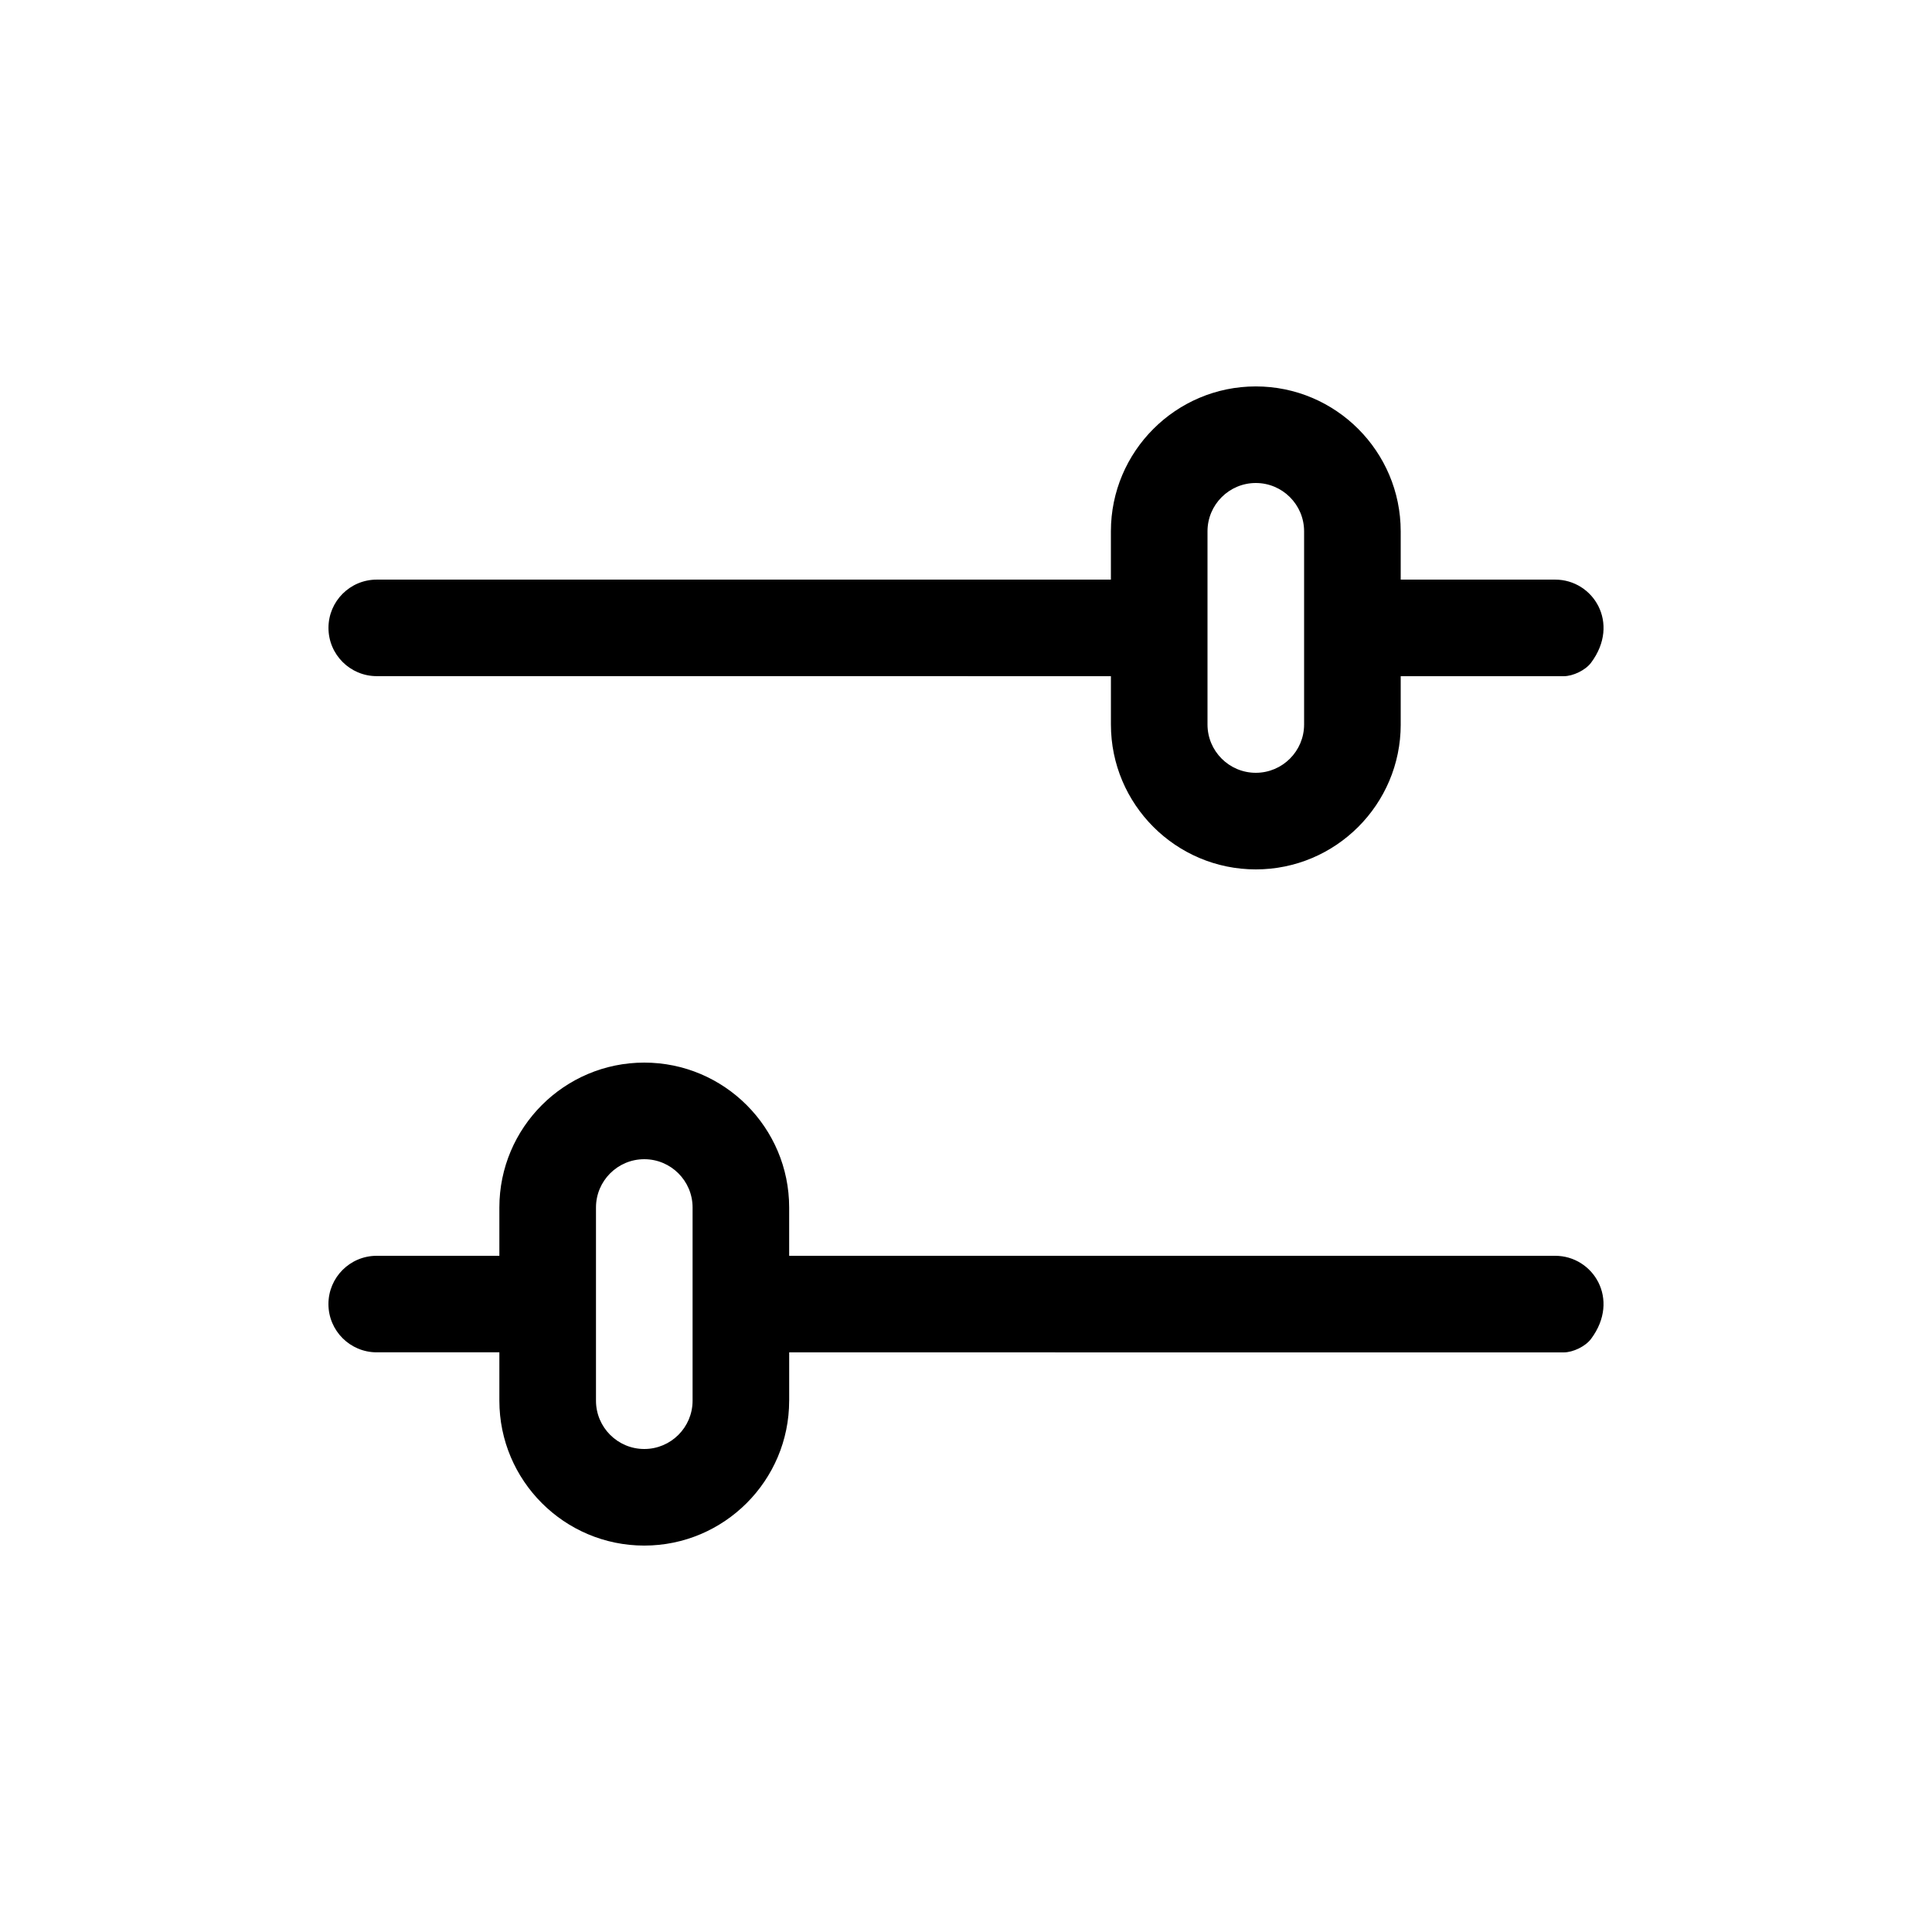
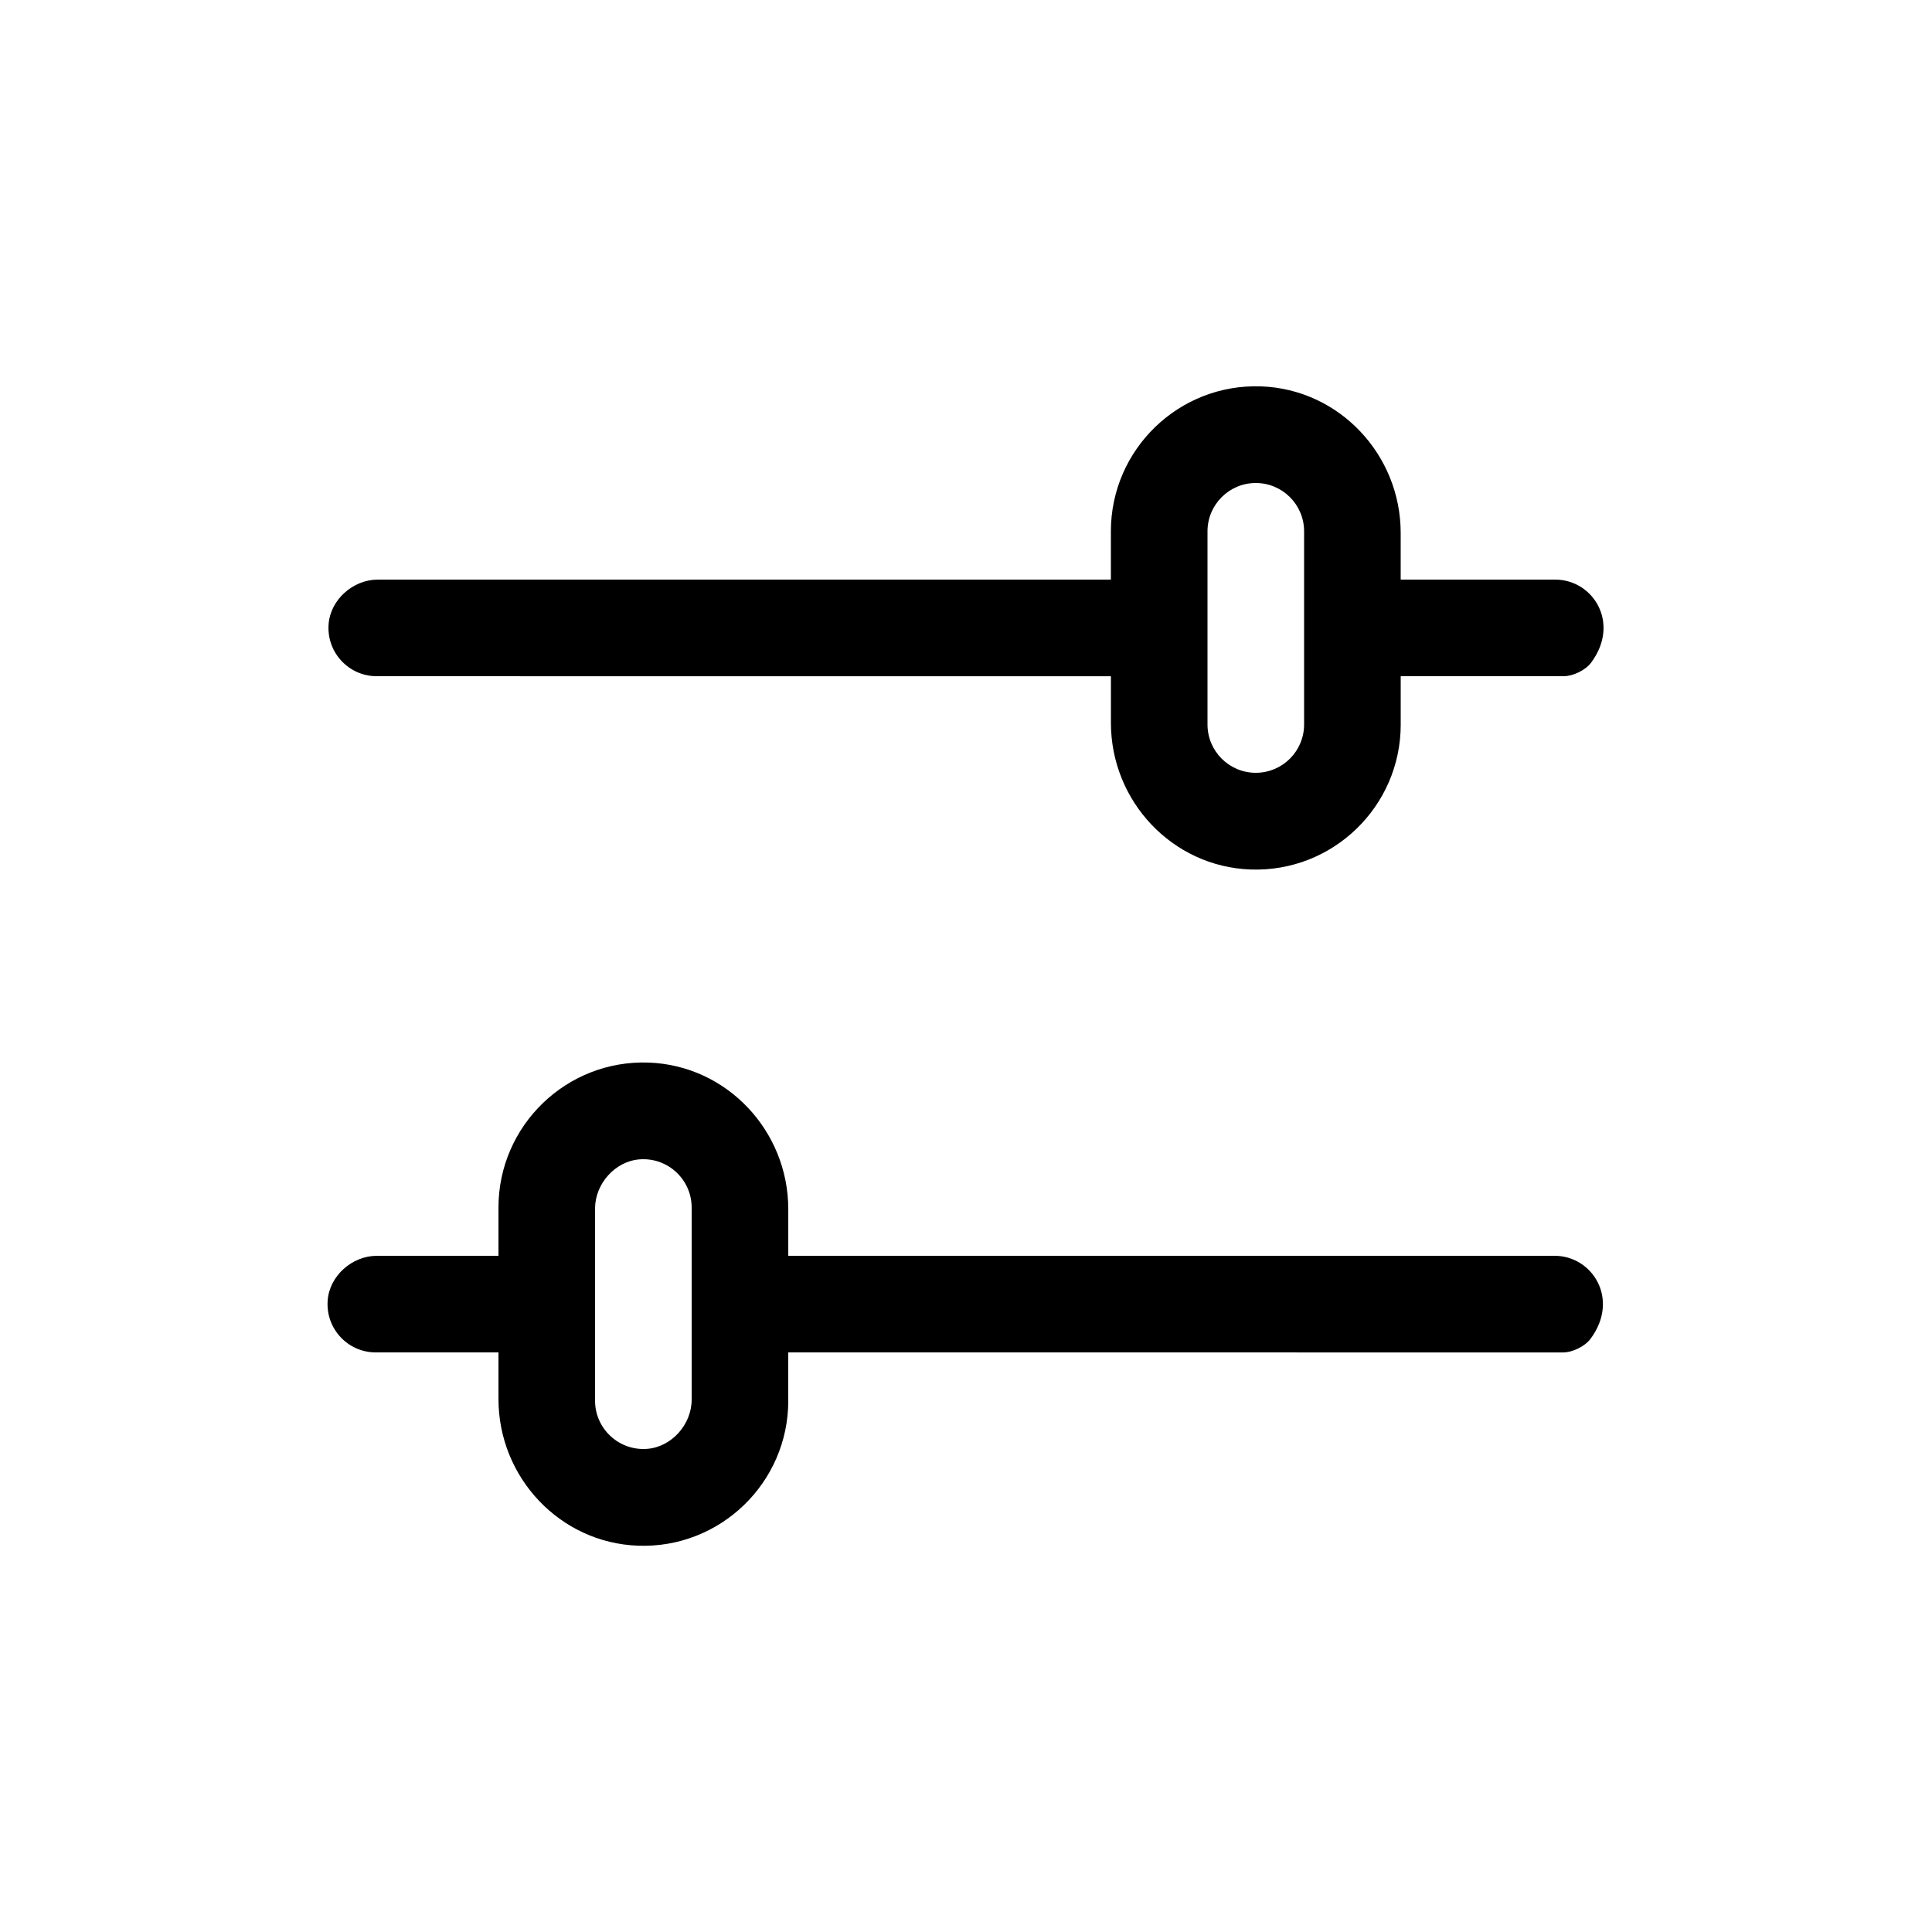
<svg xmlns="http://www.w3.org/2000/svg" id="a" data-name="layer1" viewBox="0 0 1000 1000">
-   <path d="M725,375v-25h84.38c4.84,0,11.26-3.11,14.16-6.99,15.33-20.54,1.01-43-18.55-43h-79.99v-25c0-41.36-33.64-75-75-75s-75,33.64-75,75v25H195c-13.8,0-24.98,11.19-24.98,24.98s11.19,24.98,24.98,24.98l380.01.02v25.01c0,41.36,33.64,75,75,75s75-33.64,75-75ZM625,375v-100c0-13.79,11.21-25,25-25s25,11.21,25,25v100c0,13.79-11.21,25-25,25s-25-11.21-25-25Z" />
-   <path d="M408.48,725v-25.02l400.89.02c4.84,0,11.26-3.11,14.16-7,15.33-20.54,1.01-43-18.55-43h-396.51v-25c0-41.36-33.64-75-75-75s-75,33.64-75,75v25h-63.49c-13.8,0-24.98,11.19-24.98,24.98s11.19,24.98,24.98,24.98h63.49v25.03c0,41.36,33.64,75,75,75s75-33.64,75-75ZM308.48,725v-100c0-13.79,11.21-25,25-25s25,11.21,25,25v100c0,13.79-11.21,25-25,25s-25-11.21-25-25Z" />
+   <path d="M725,375.05v-25.05h84.38c4.84,0,11.26-3.11,14.16-6.99,15.33-20.54,1.01-43.01-18.55-43.01h-80v-24.13c0-40.5-31.75-74.41-72.22-75.88-42.62-1.55-77.78,32.69-77.78,75v25.02H195.51c-12.78,0-24.51,10.39-25.43,23.14-1.06,14.65,10.5,26.86,24.92,26.86l380.01.02v24.14c0,40.5,31.75,74.41,72.22,75.88,42.62,1.55,77.78-32.69,77.78-75ZM625,375v-100c0-13.79,11.21-25,25-25s25,11.21,25,25v100c0,13.79-11.21,25-25,25s-25-11.21-25-25Z" />
+   <path d="M408,725.05v-25.05l401.05.02c4.85,0,11.27-3.12,14.17-7,15.33-20.55,1.01-43.02-18.55-43.02h-396.66v-24.13c0-40.5-31.75-74.41-72.22-75.88-42.62-1.55-77.78,32.69-77.78,75v25.02h-62.98c-12.78,0-24.51,10.39-25.43,23.14-1.06,14.65,10.5,26.86,24.92,26.86h63.49s0,24.16,0,24.16c0,40.5,31.75,74.41,72.22,75.88,42.62,1.55,77.78-32.69,77.78-75ZM308,725v-99.48c0-12.76,10.36-24.49,23.08-25.44,14.65-1.1,26.92,10.51,26.92,24.93v99.48c0,12.76-10.36,24.49-23.08,25.44-14.65,1.1-26.92-10.51-26.92-24.93Z" />
</svg>
